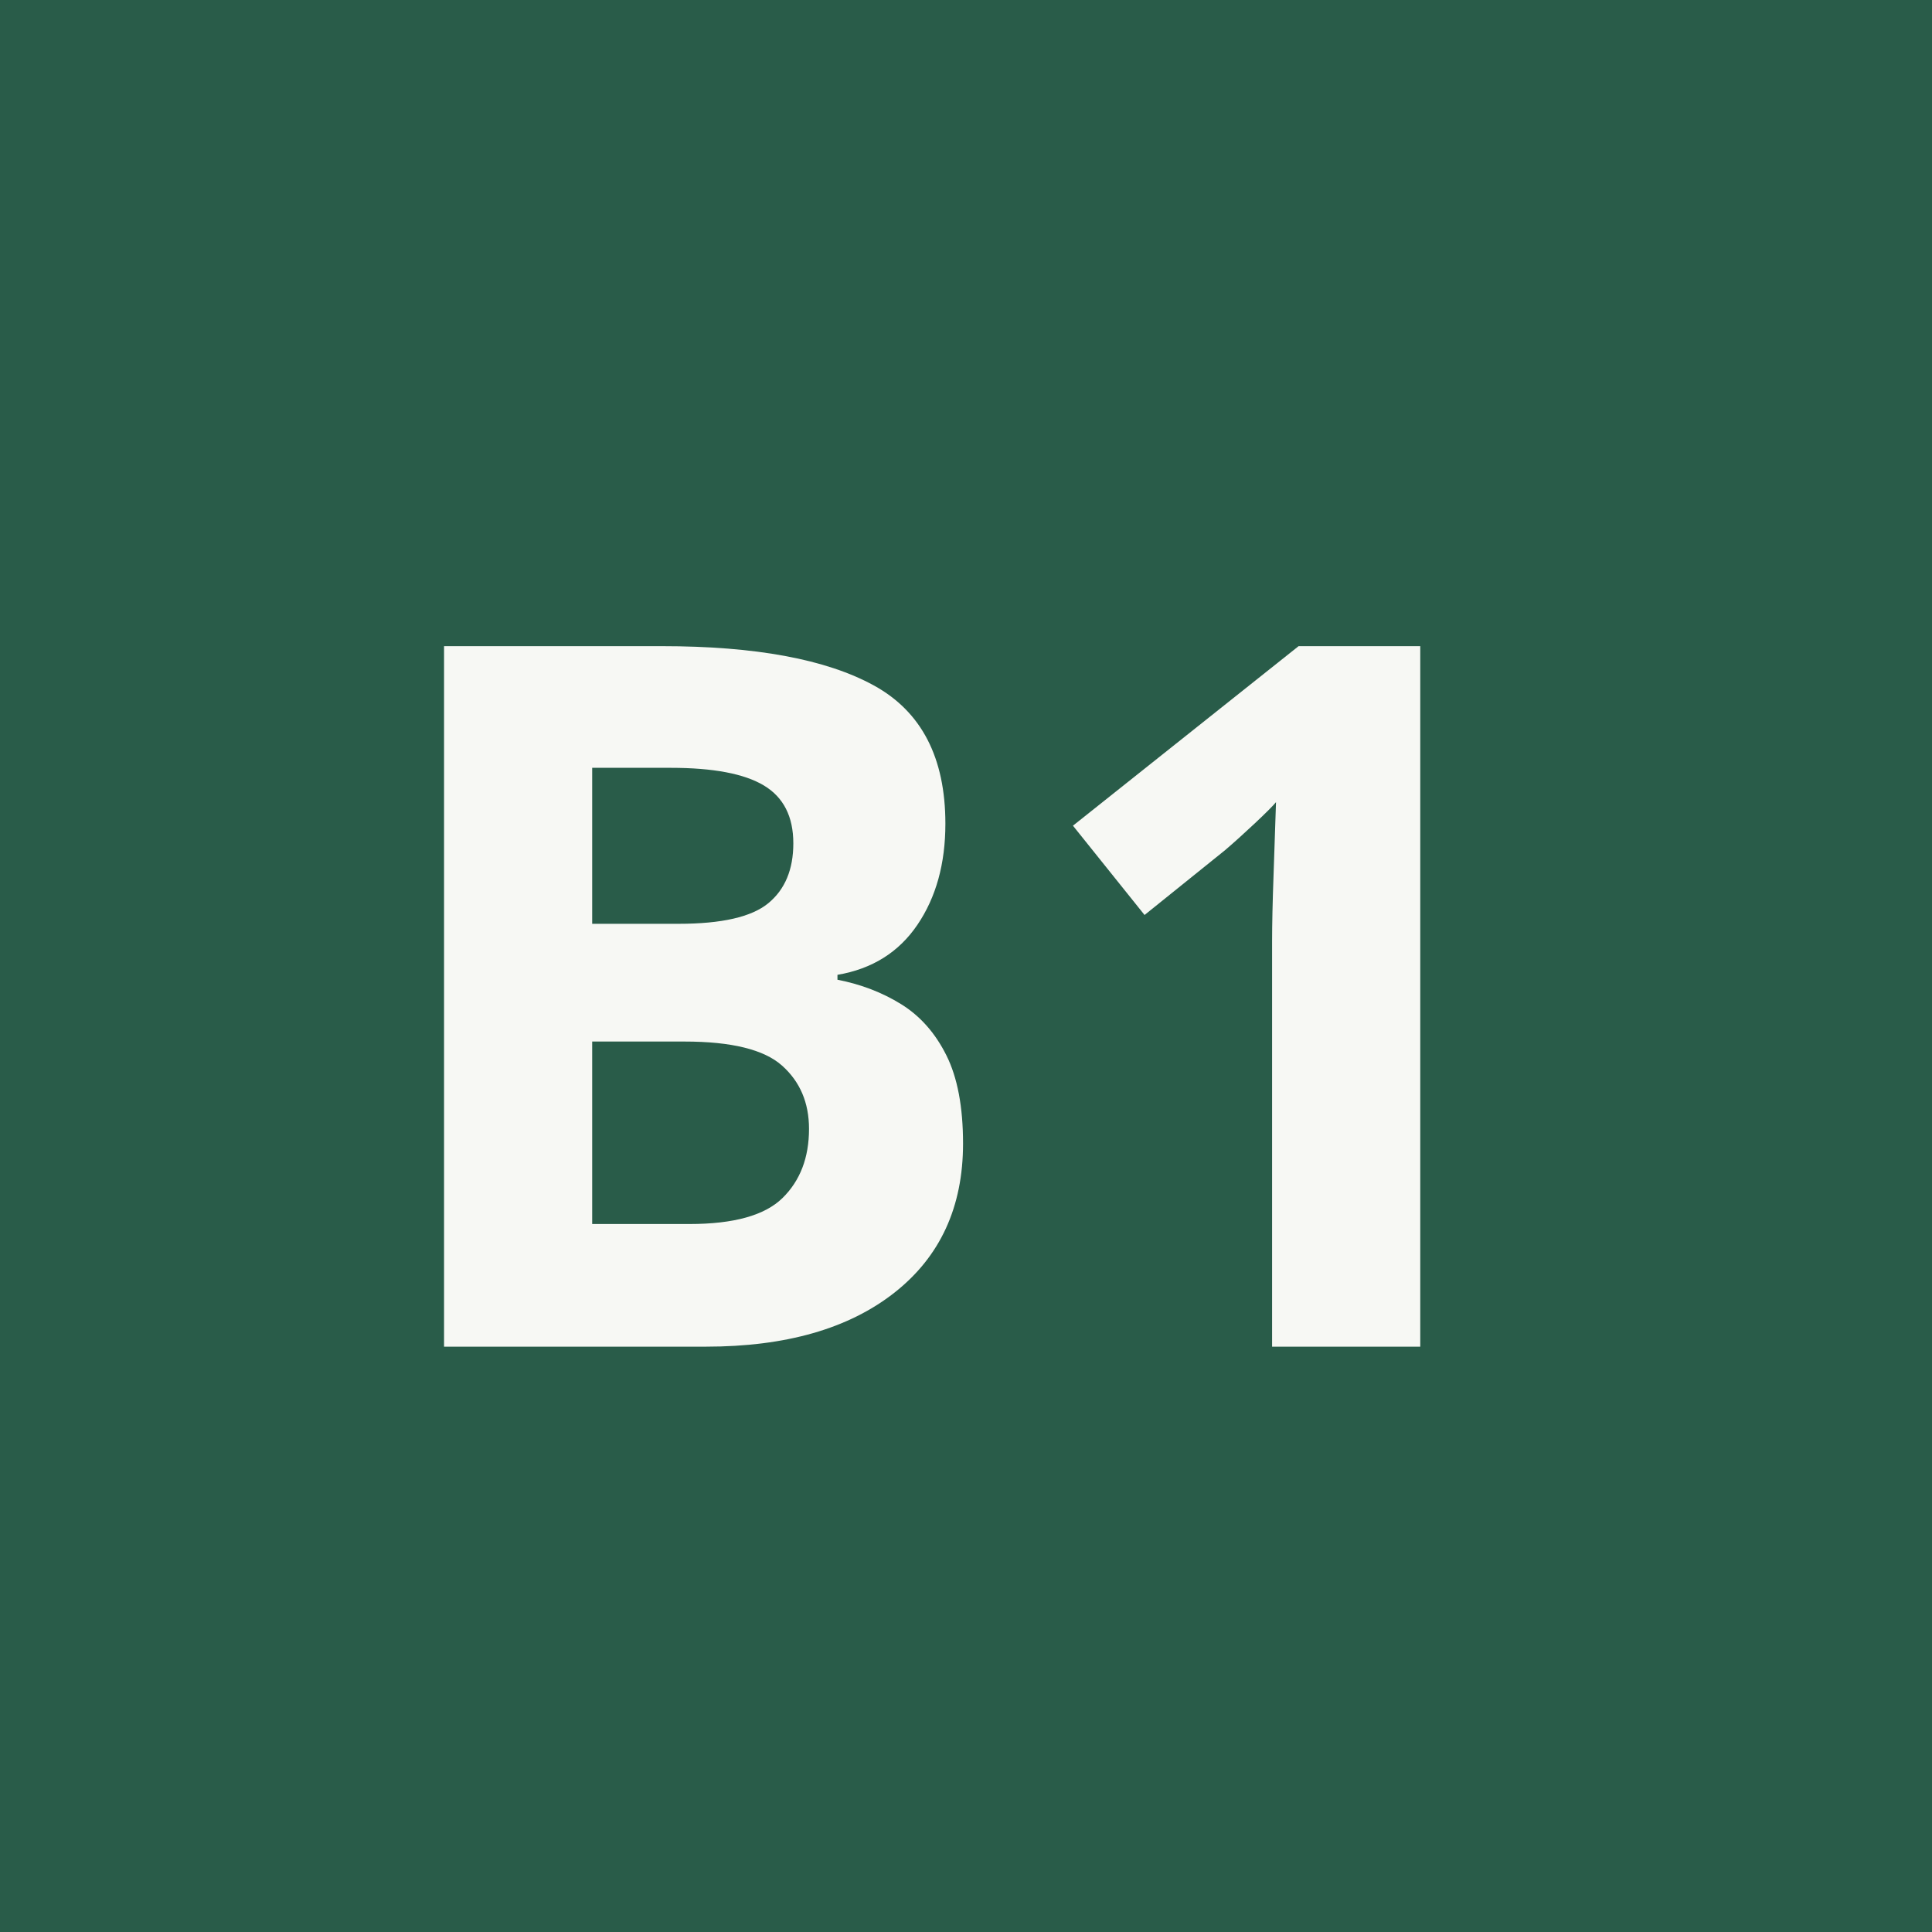
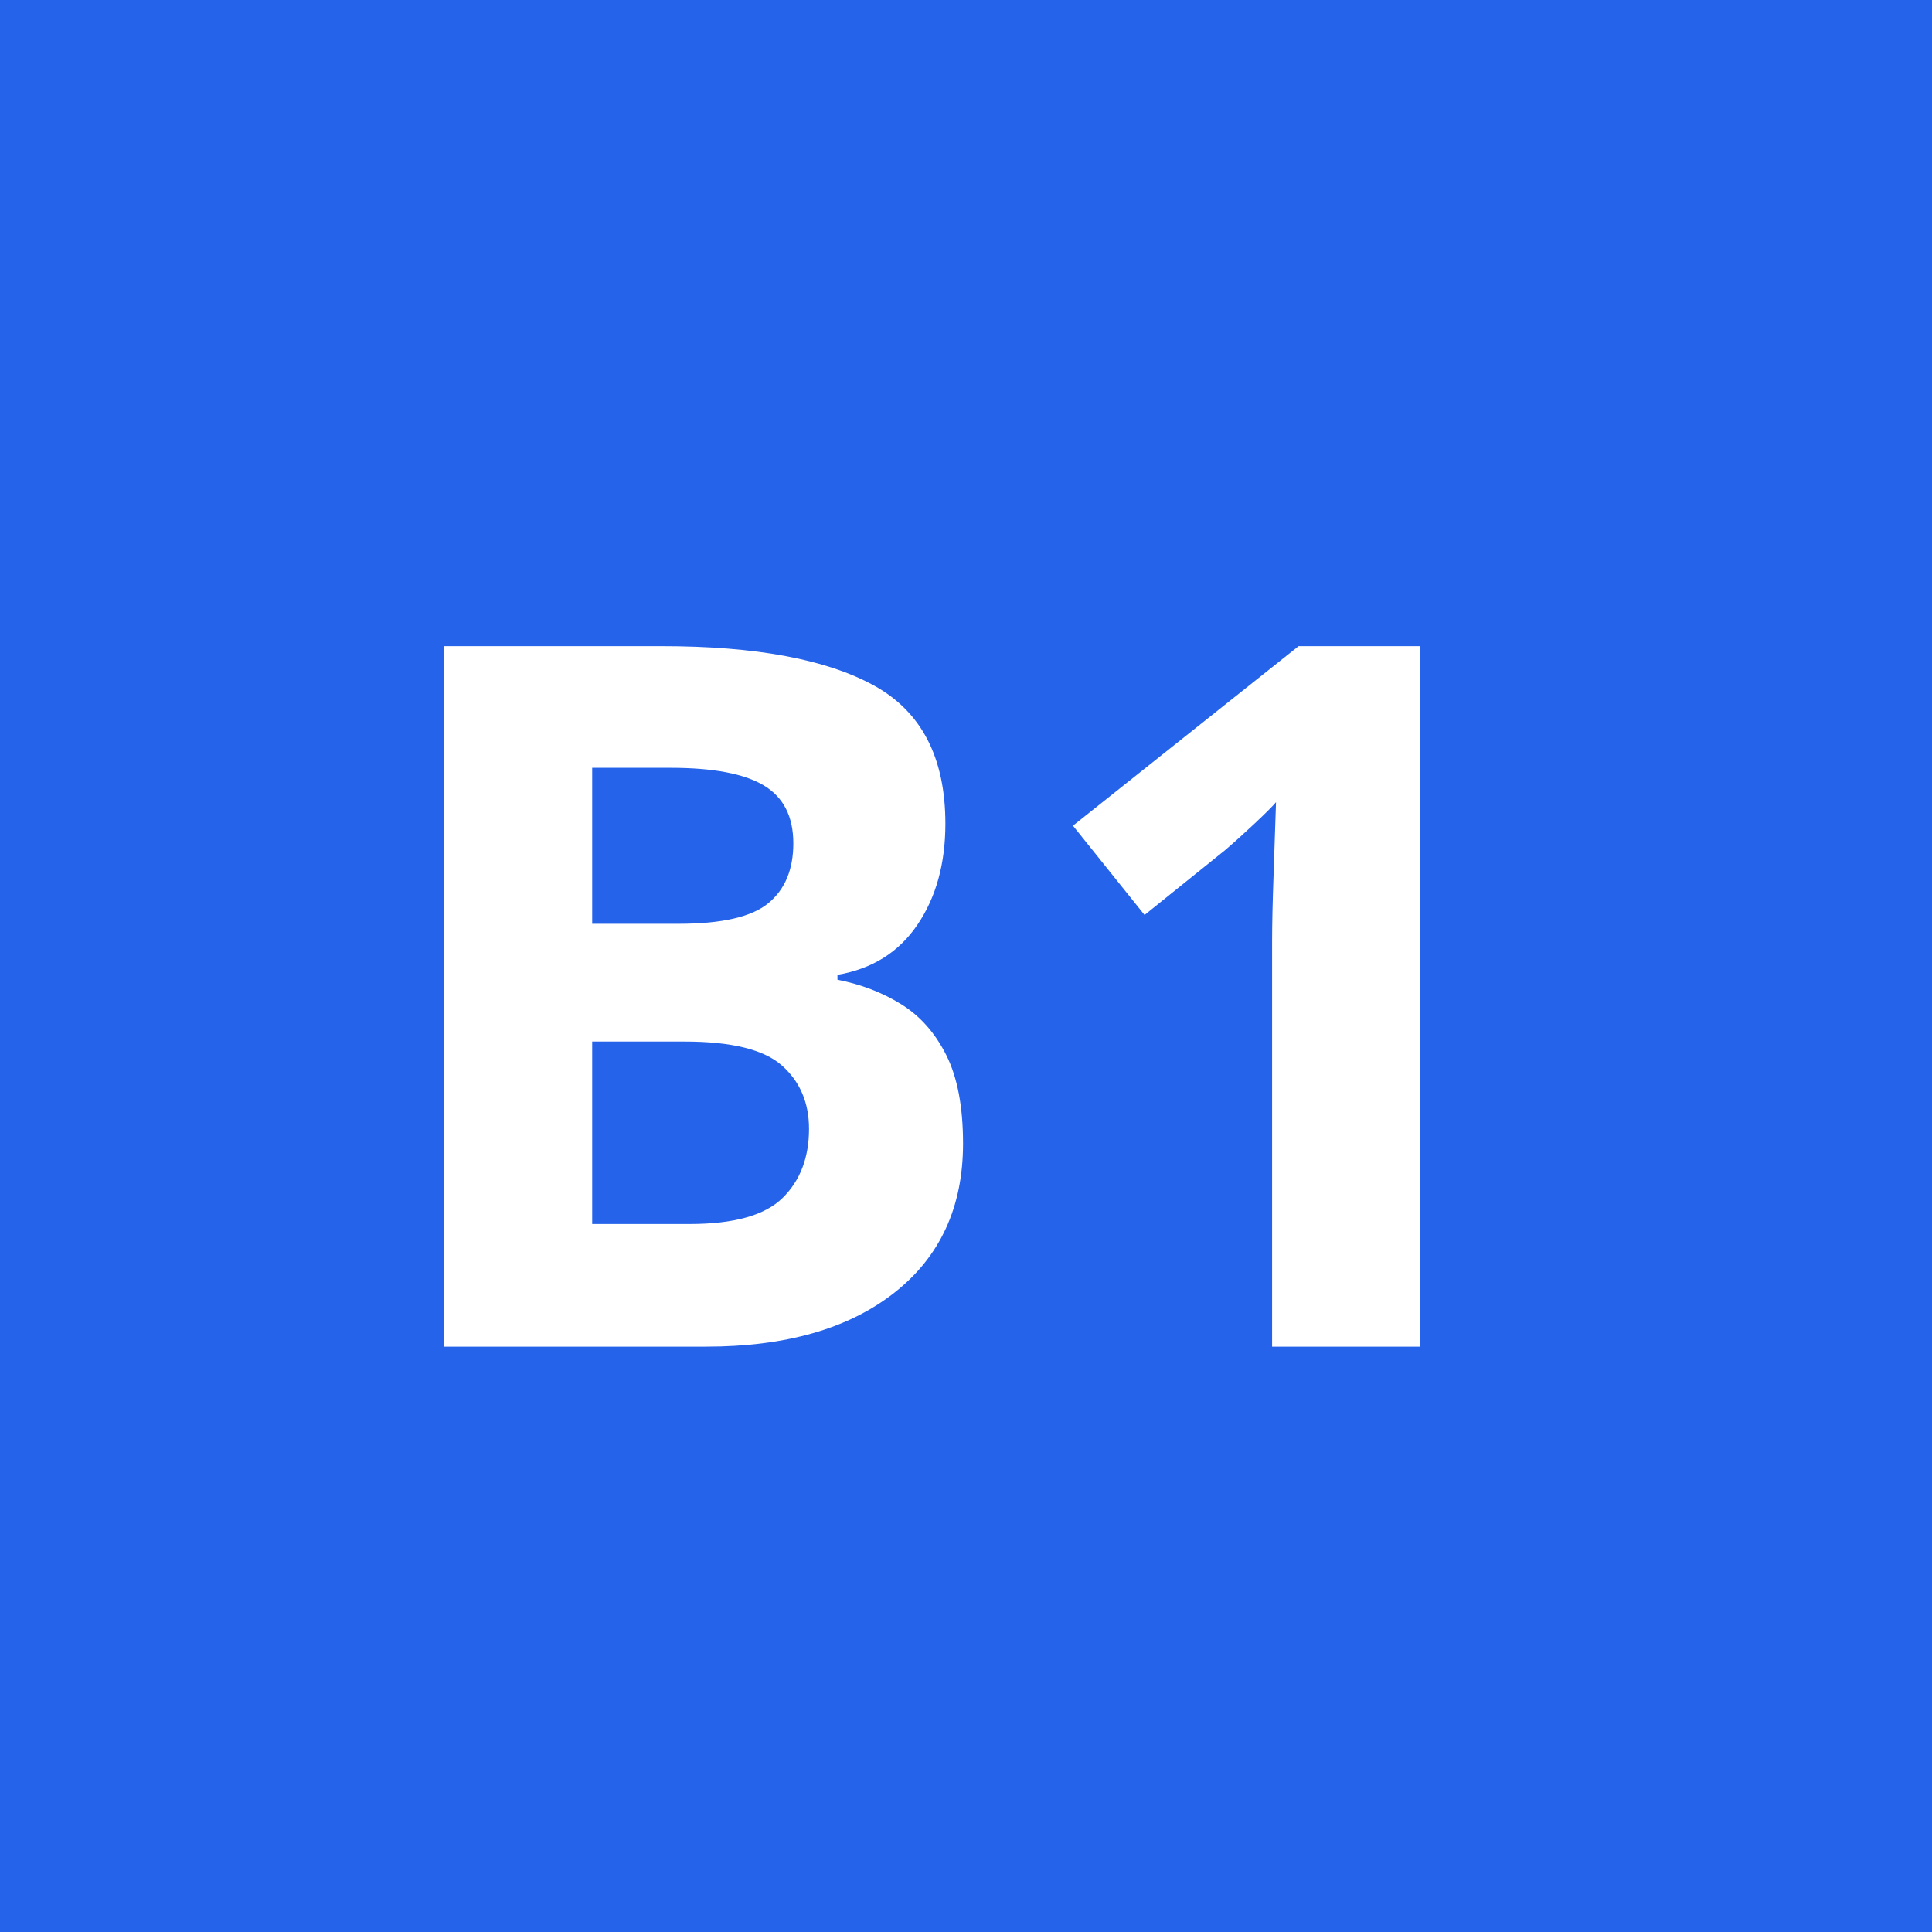
<svg xmlns="http://www.w3.org/2000/svg" width="1024" height="1024" viewBox="0 0 1024 1024">
-   <rect width="1024" height="1024" fill="#295C49" />
-   <g fill="#F7F8F4" font-family="Noto Sans KR" font-weight="700" text-anchor="middle">
+   <rect width="1024" height="1024" fill="#2563EB" />
+   <g fill="#FFFFFF" font-family="Noto Sans KR" font-weight="700" text-anchor="middle">
    <text x="512" y="512" dominant-baseline="central" font-size="520">B1</text>
  </g>
</svg>
